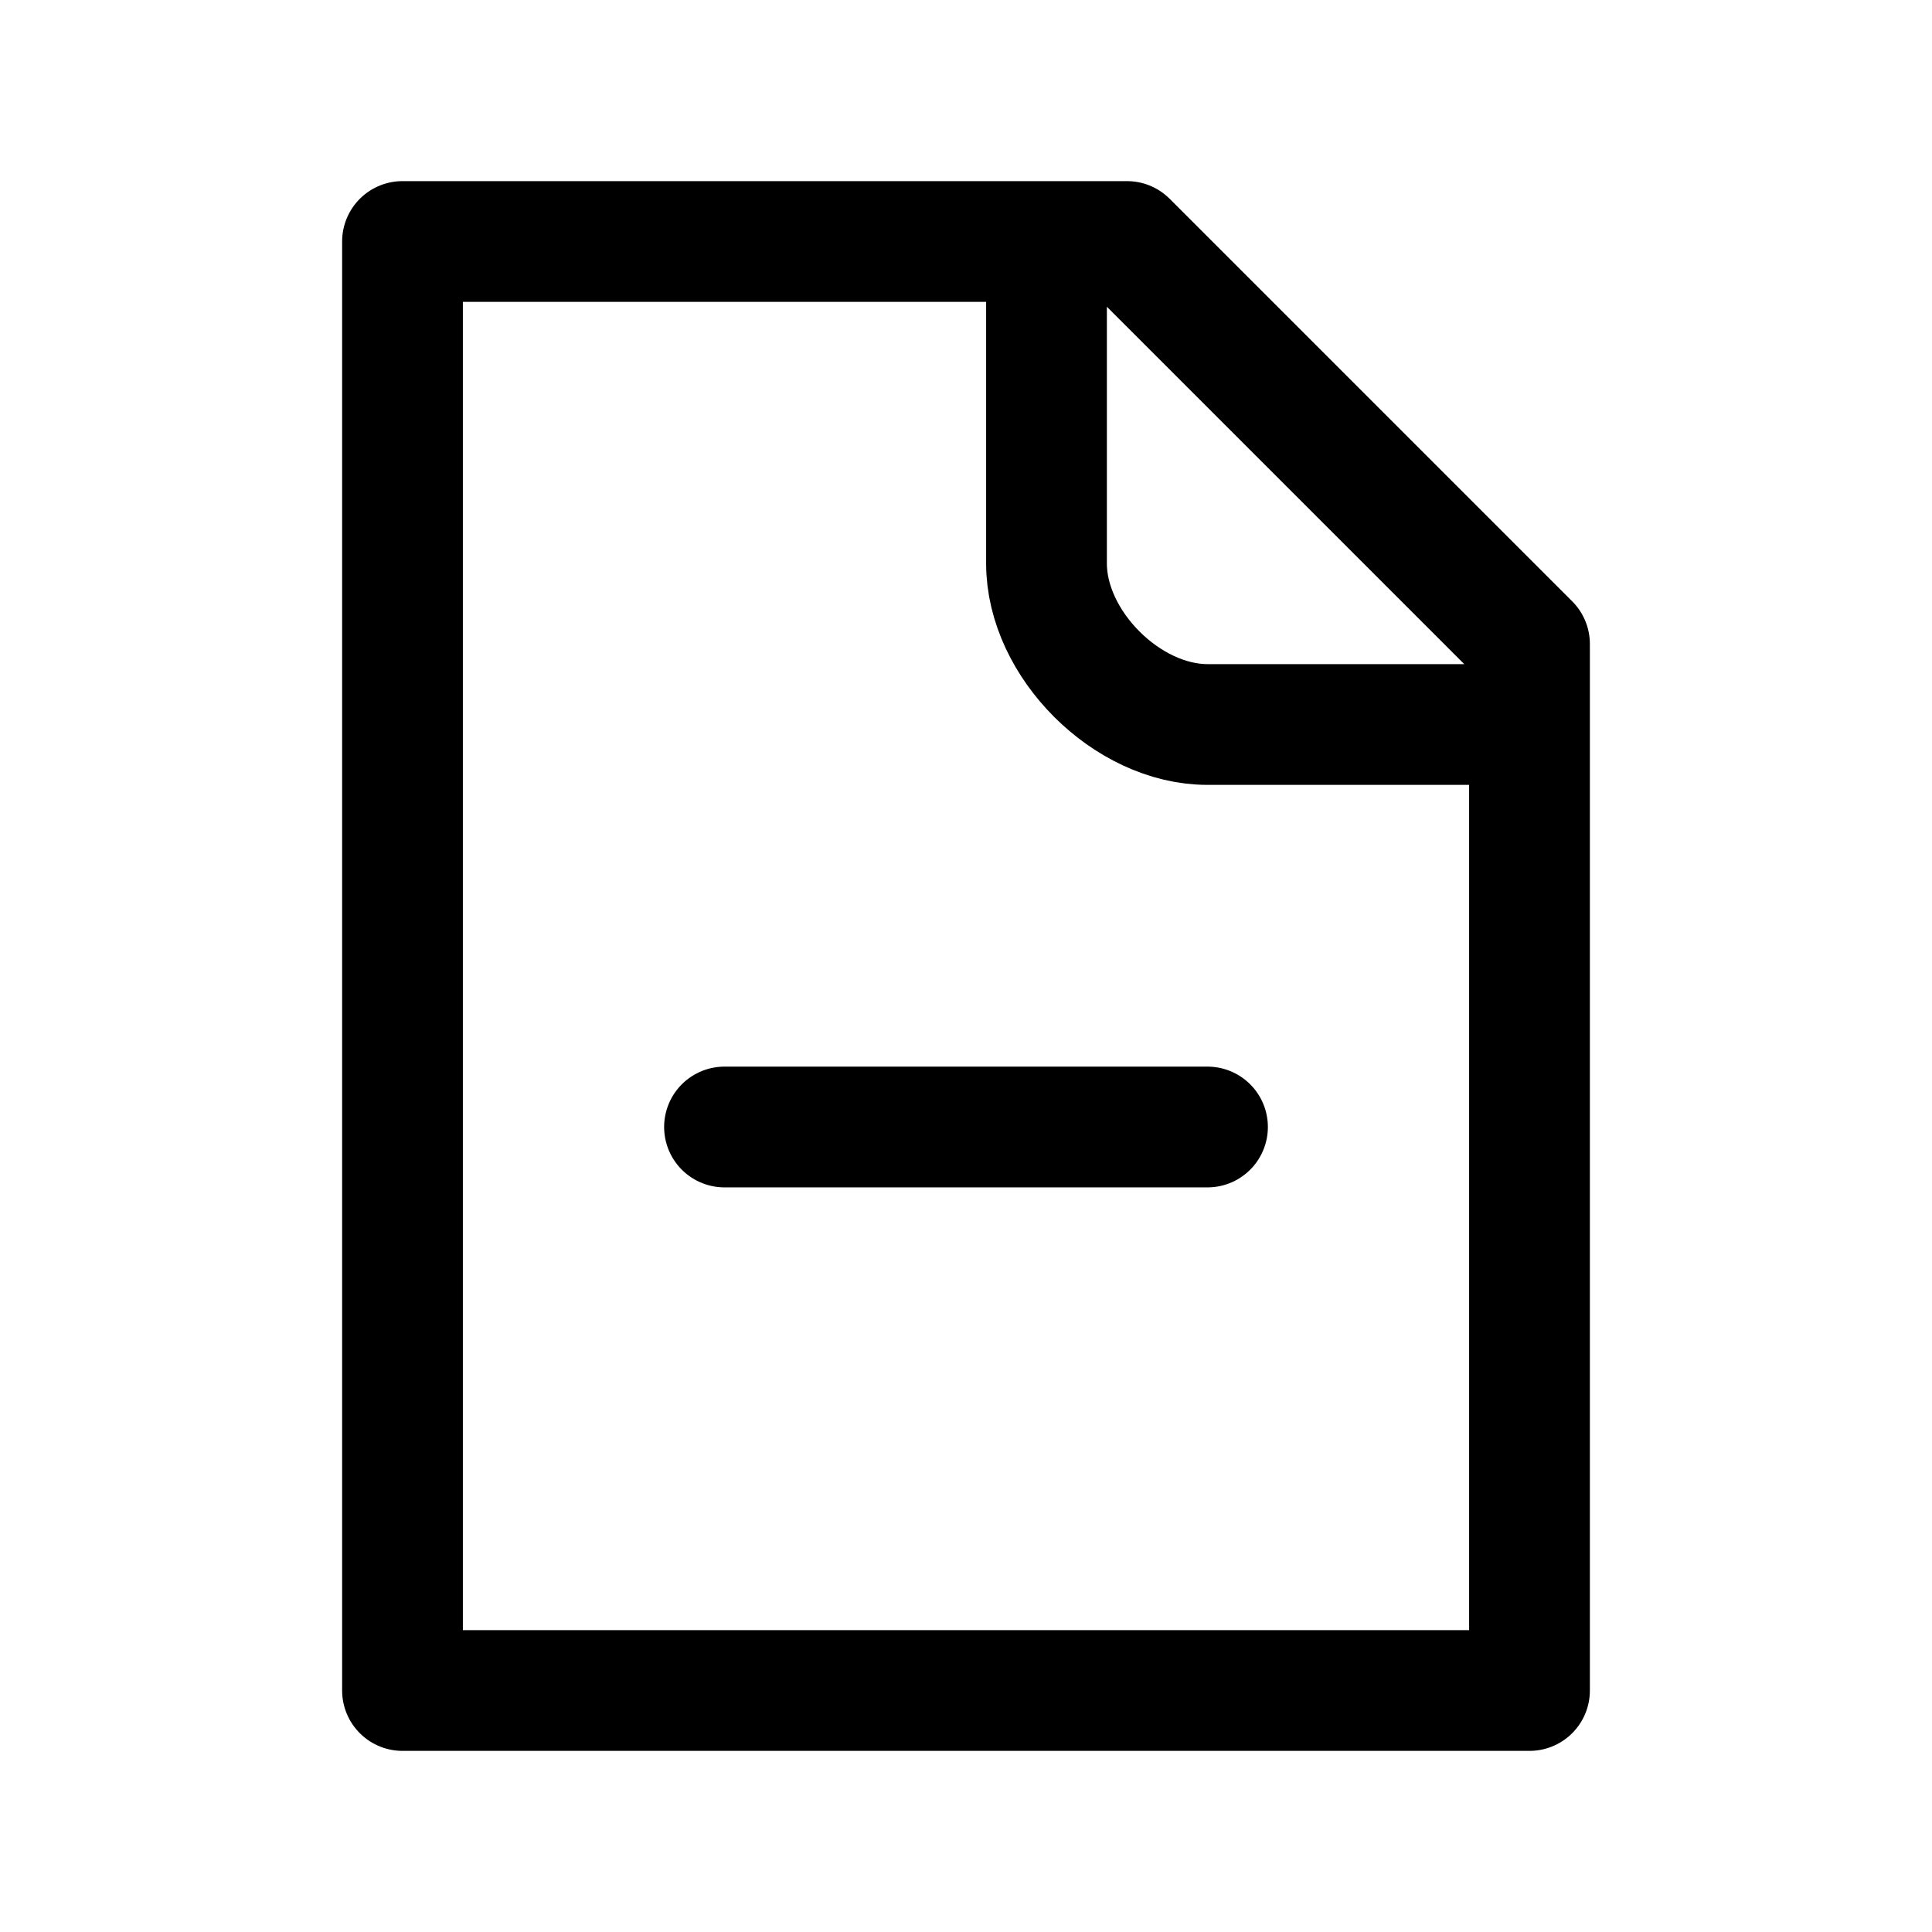
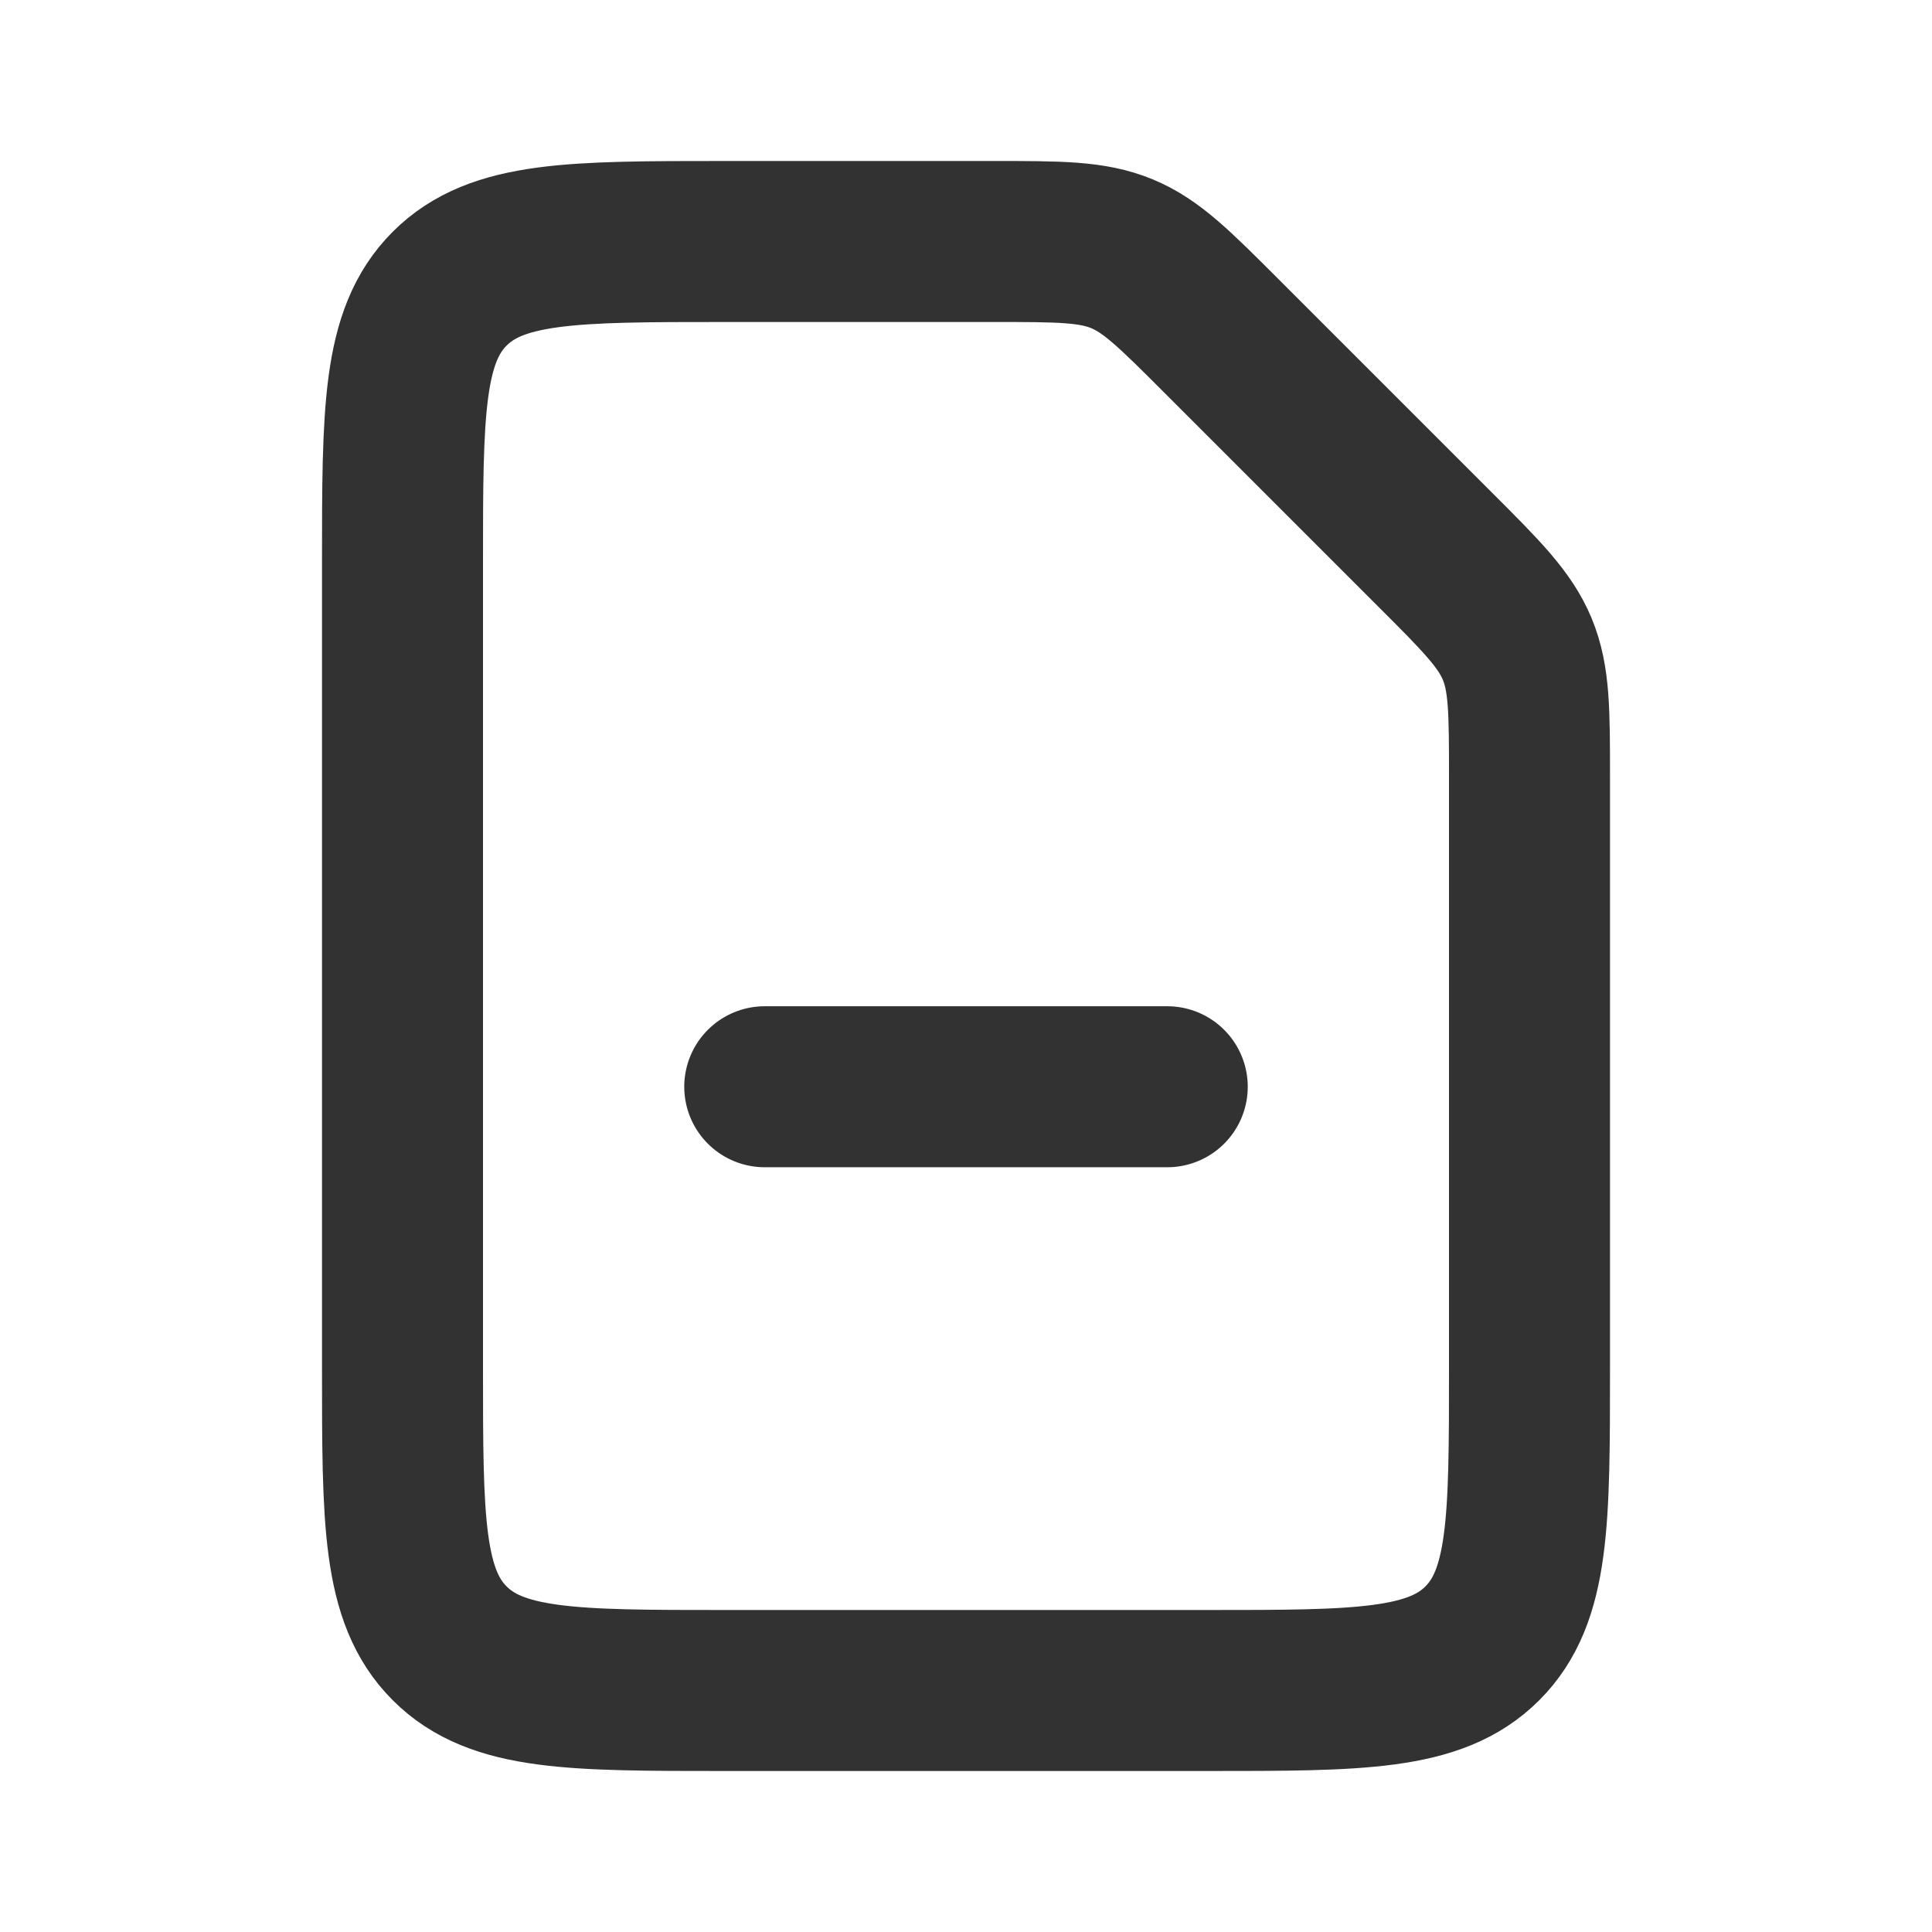
<svg xmlns="http://www.w3.org/2000/svg" width="800px" height="800px" viewBox="0 0 24 24" fill="none">
-   <path d="M9 14H15M13 3H5V21H19V9M13 3H14L19 8V9M13 3V7C13 8 14 9 15 9H19" stroke="#000000" stroke-width="1.5" stroke-linecap="round" stroke-linejoin="round" />
+   <path d="M14.5 13.5L9.5 13.5" stroke="#323232" stroke-width="2" stroke-linecap="round" stroke-linejoin="round" />
+   <path d="M17.828 6.828C18.407 7.406 18.695 7.696 18.848 8.063C19 8.431 19 8.839 19 9.657L19 17C19 18.886 19 19.828 18.414 20.414C17.828 21 16.886 21 15 21H9C7.114 21 6.172 21 5.586 20.414C5 19.828 5 18.886 5 17L5 7C5 5.114 5 4.172 5.586 3.586C6.172 3 7.114 3 9 3H12.343C13.161 3 13.569 3 13.937 3.152C14.305 3.304 14.594 3.594 15.172 4.172L17.828 6.828Z" stroke="#323232" stroke-width="2" stroke-linejoin="round" />
</svg>
